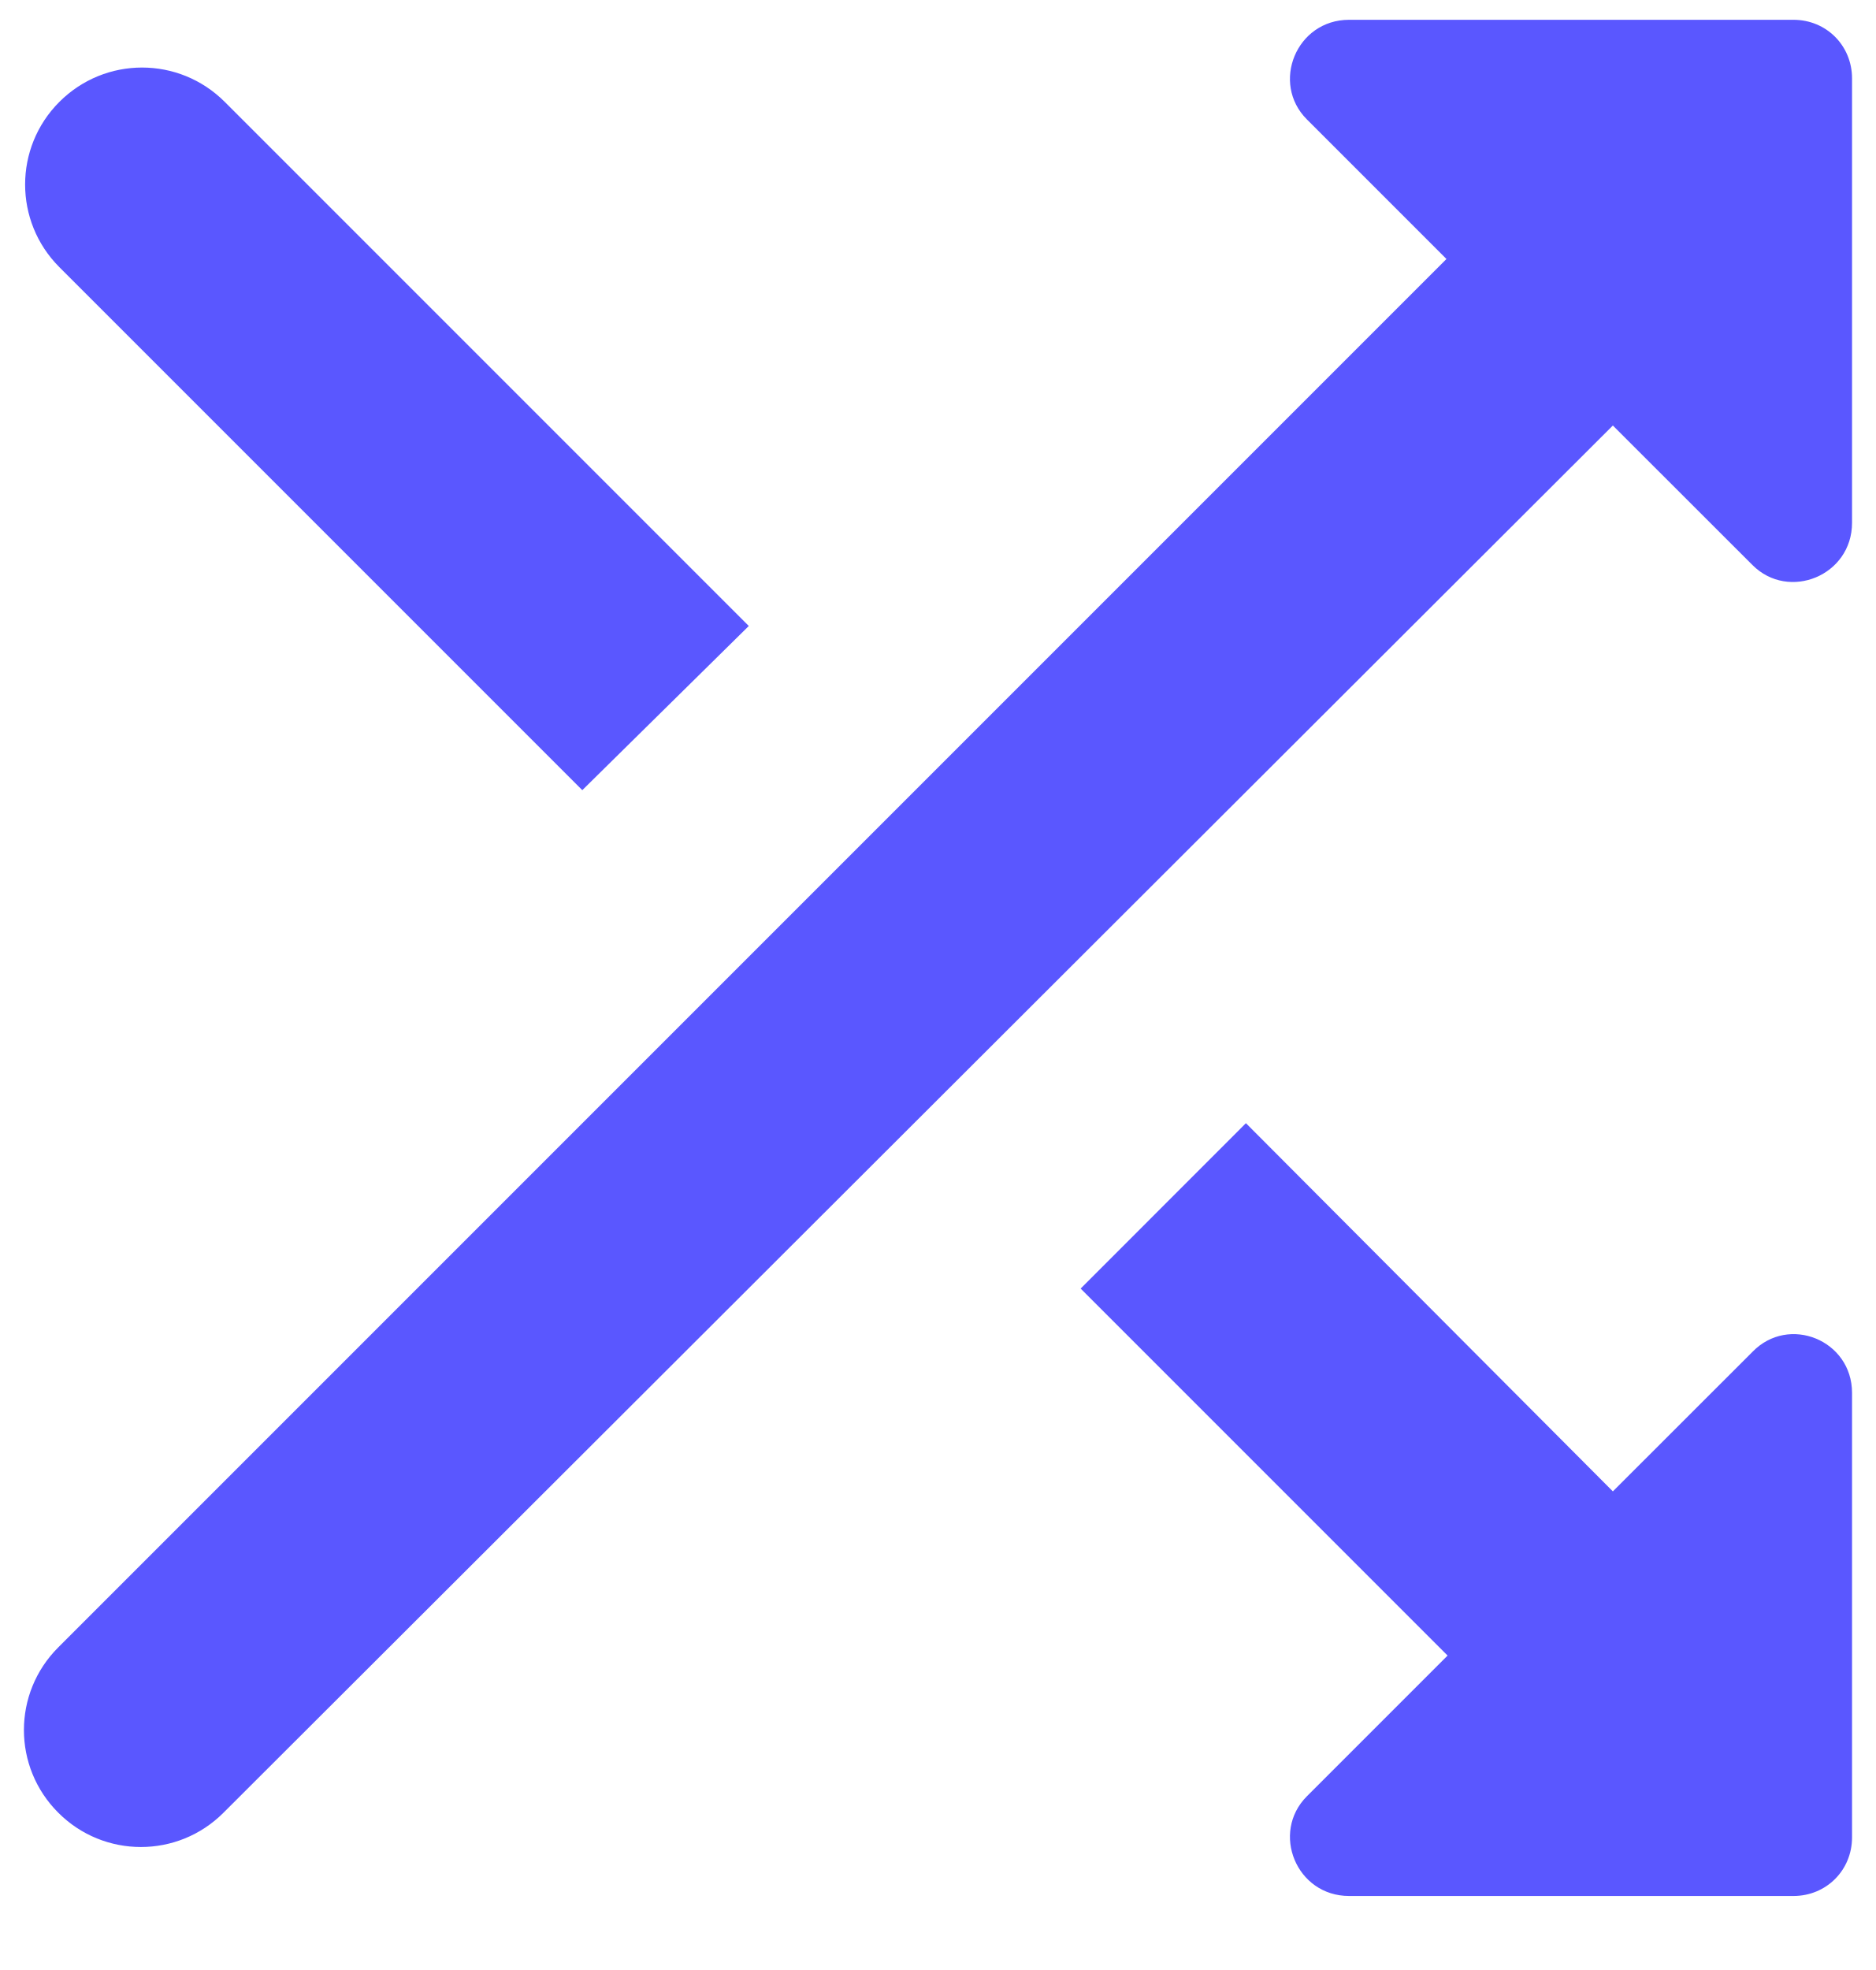
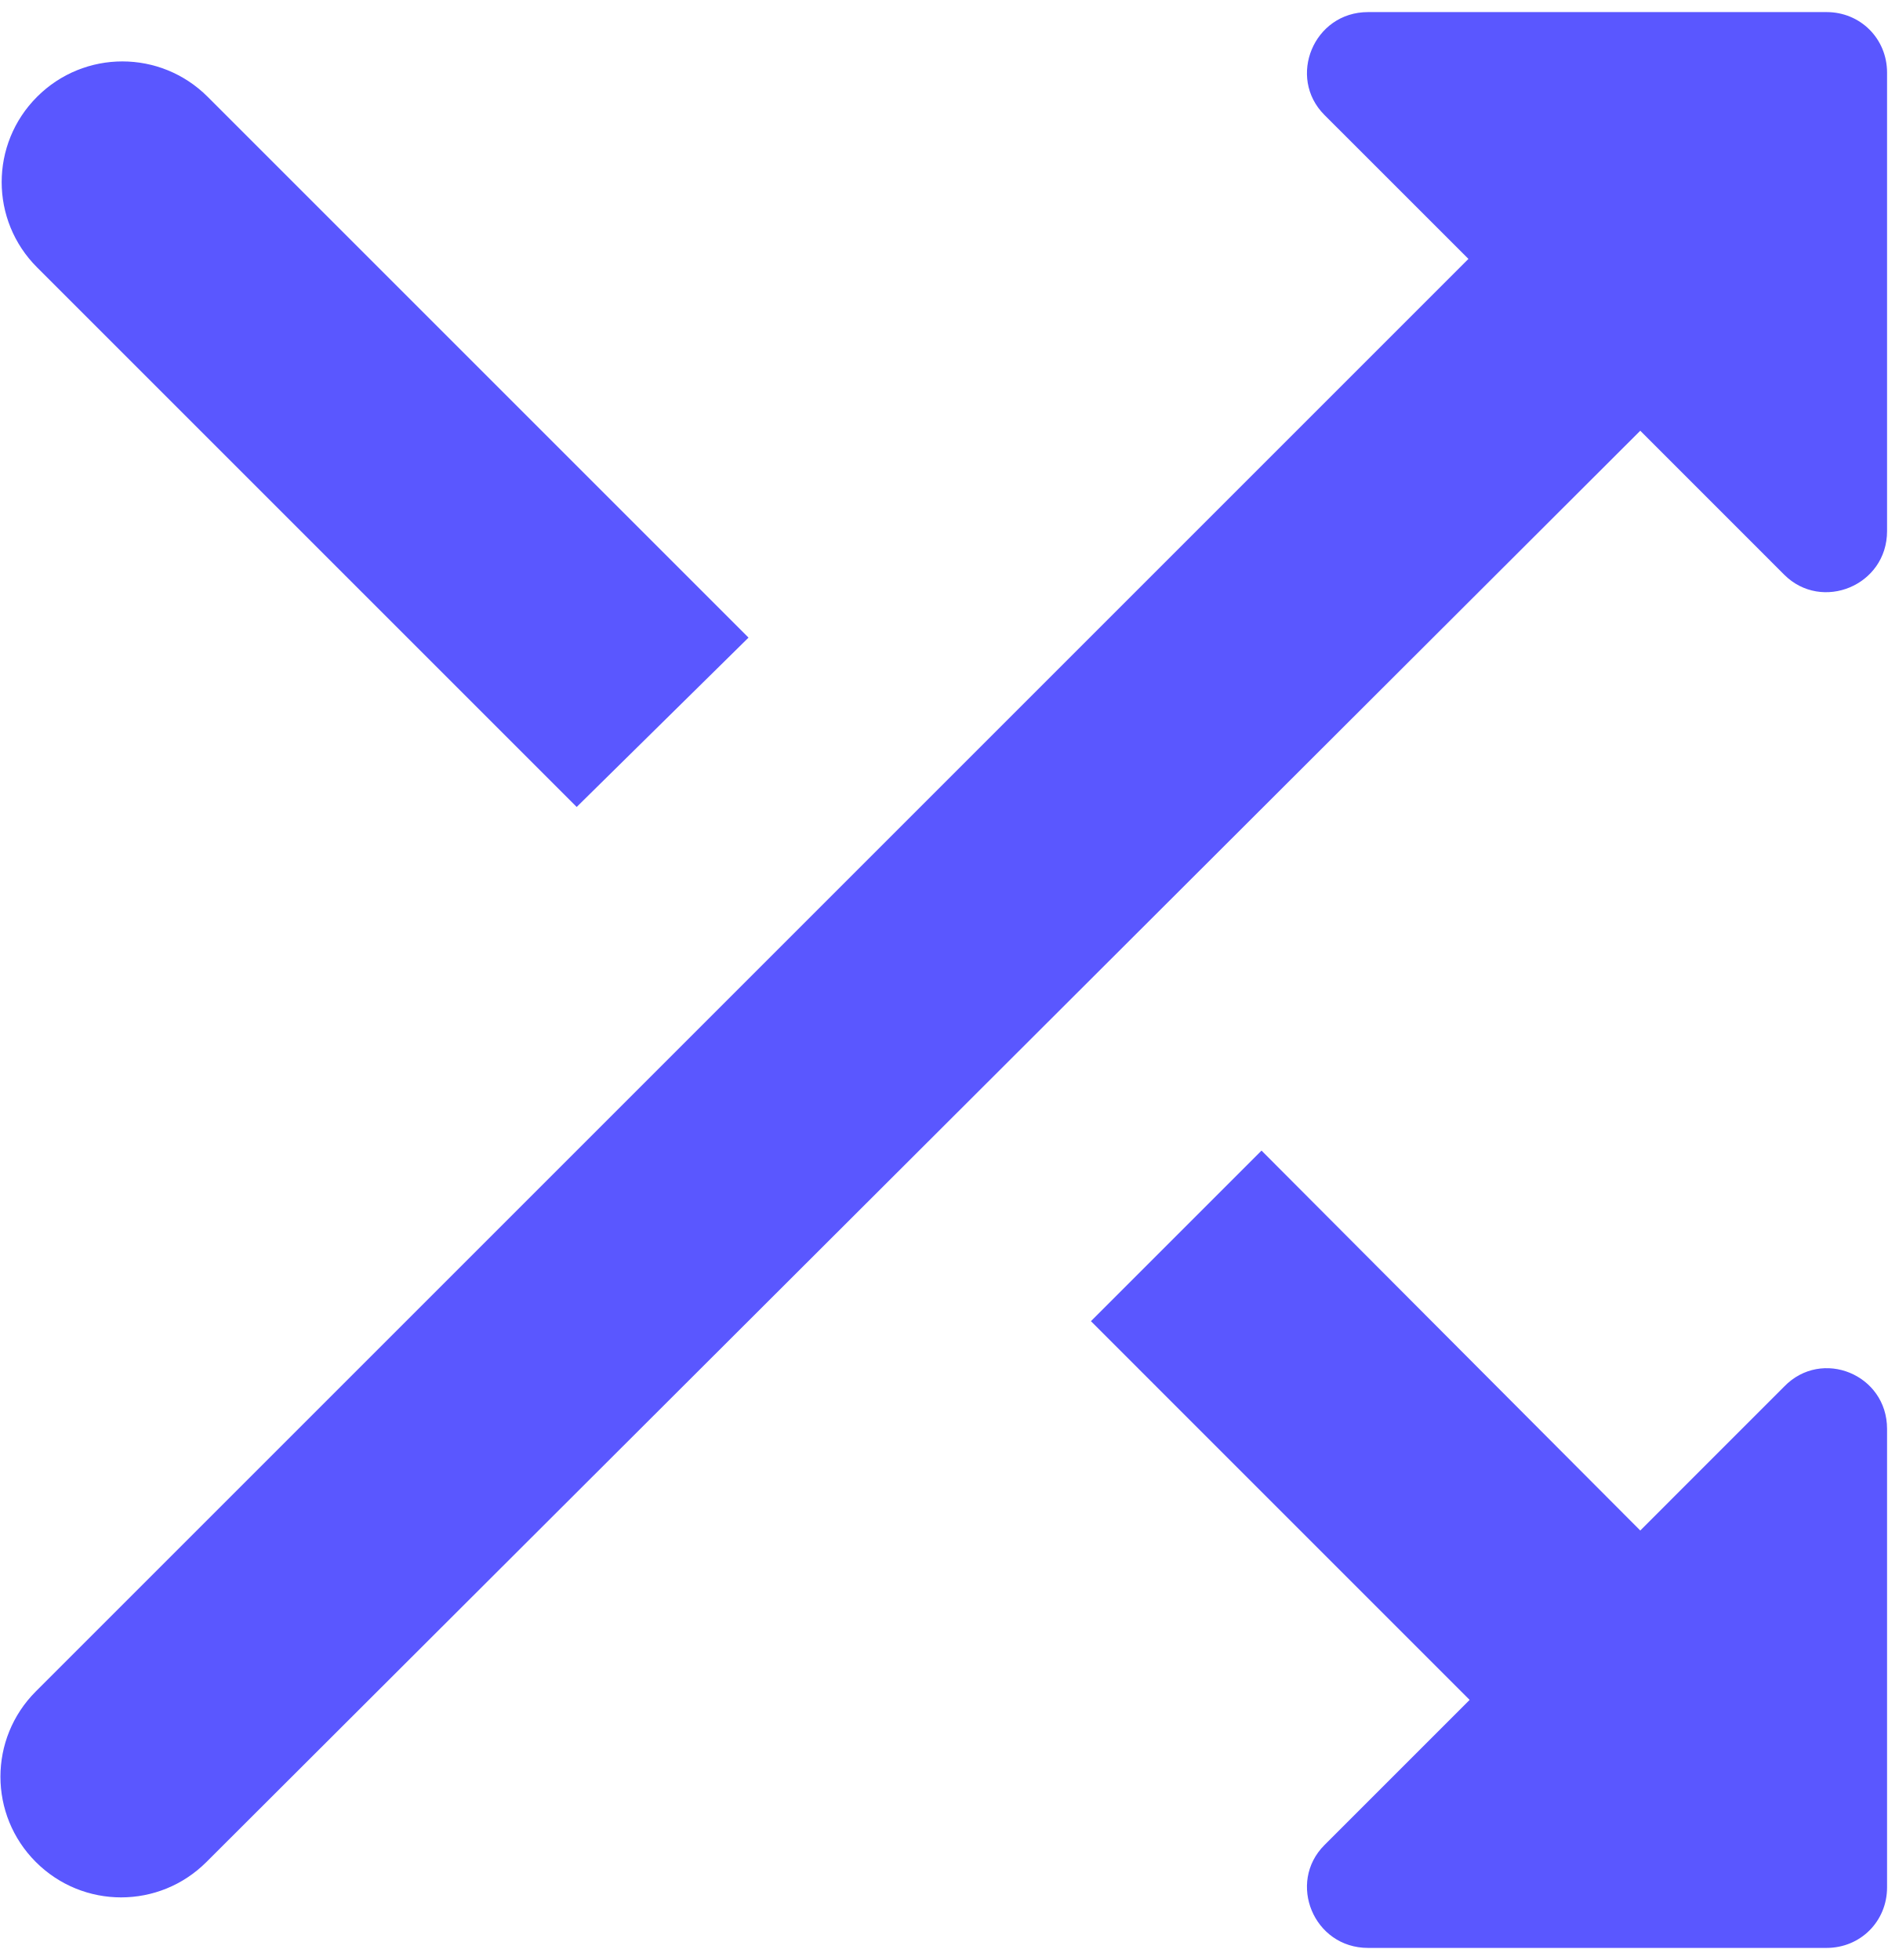
- <svg xmlns="http://www.w3.org/2000/svg" width="20" height="21" viewBox="0 0 20 21" fill="none">
-   <path d="M7.983 6.673L2.396 1.086C1.908 0.598 1.121 0.598 0.633 1.086C0.146 1.573 0.146 2.361 0.633 2.848L6.208 8.423L7.983 6.673ZM13.933 1.273L15.421 2.761L0.621 17.561C0.133 18.048 0.133 18.836 0.621 19.323C1.108 19.811 1.896 19.811 2.383 19.323L17.195 4.536L18.683 6.023C19.07 6.411 19.745 6.136 19.745 5.573V0.836C19.745 0.486 19.471 0.211 19.12 0.211H14.383C13.82 0.211 13.546 0.886 13.933 1.273ZM13.283 11.973L11.521 13.736L15.433 17.648L13.933 19.148C13.546 19.536 13.82 20.211 14.383 20.211H19.12C19.471 20.211 19.745 19.936 19.745 19.586V14.848C19.745 14.286 19.07 14.011 18.683 14.411L17.195 15.898L13.283 11.973Z" fill="#5A57FF" />
+ <svg xmlns="http://www.w3.org/2000/svg" width="52" height="54" viewBox="0 0 52 54" fill="none">
+   <path d="M20.621 17.567L5.721 2.667C4.421 1.367 2.321 1.367 1.021 2.667C-0.279 3.967 -0.279 6.067 1.021 7.367L15.887 22.233L20.621 17.567ZM36.487 3.167L40.454 7.133L0.987 46.6C-0.313 47.9 -0.313 50 0.987 51.3C2.287 52.6 4.387 52.6 5.687 51.3L45.188 11.867L49.154 15.834C50.188 16.867 51.987 16.134 51.987 14.633V2C51.987 1.067 51.254 0.333 50.321 0.333H37.688C36.188 0.333 35.454 2.134 36.487 3.167ZM34.754 31.7L30.054 36.4L40.487 46.834L36.487 50.834C35.454 51.867 36.188 53.667 37.688 53.667H50.321C51.254 53.667 51.987 52.934 51.987 52V39.367C51.987 37.867 50.188 37.133 49.154 38.2L45.188 42.167L34.754 31.7Z" fill="#5A57FF" />
</svg>
